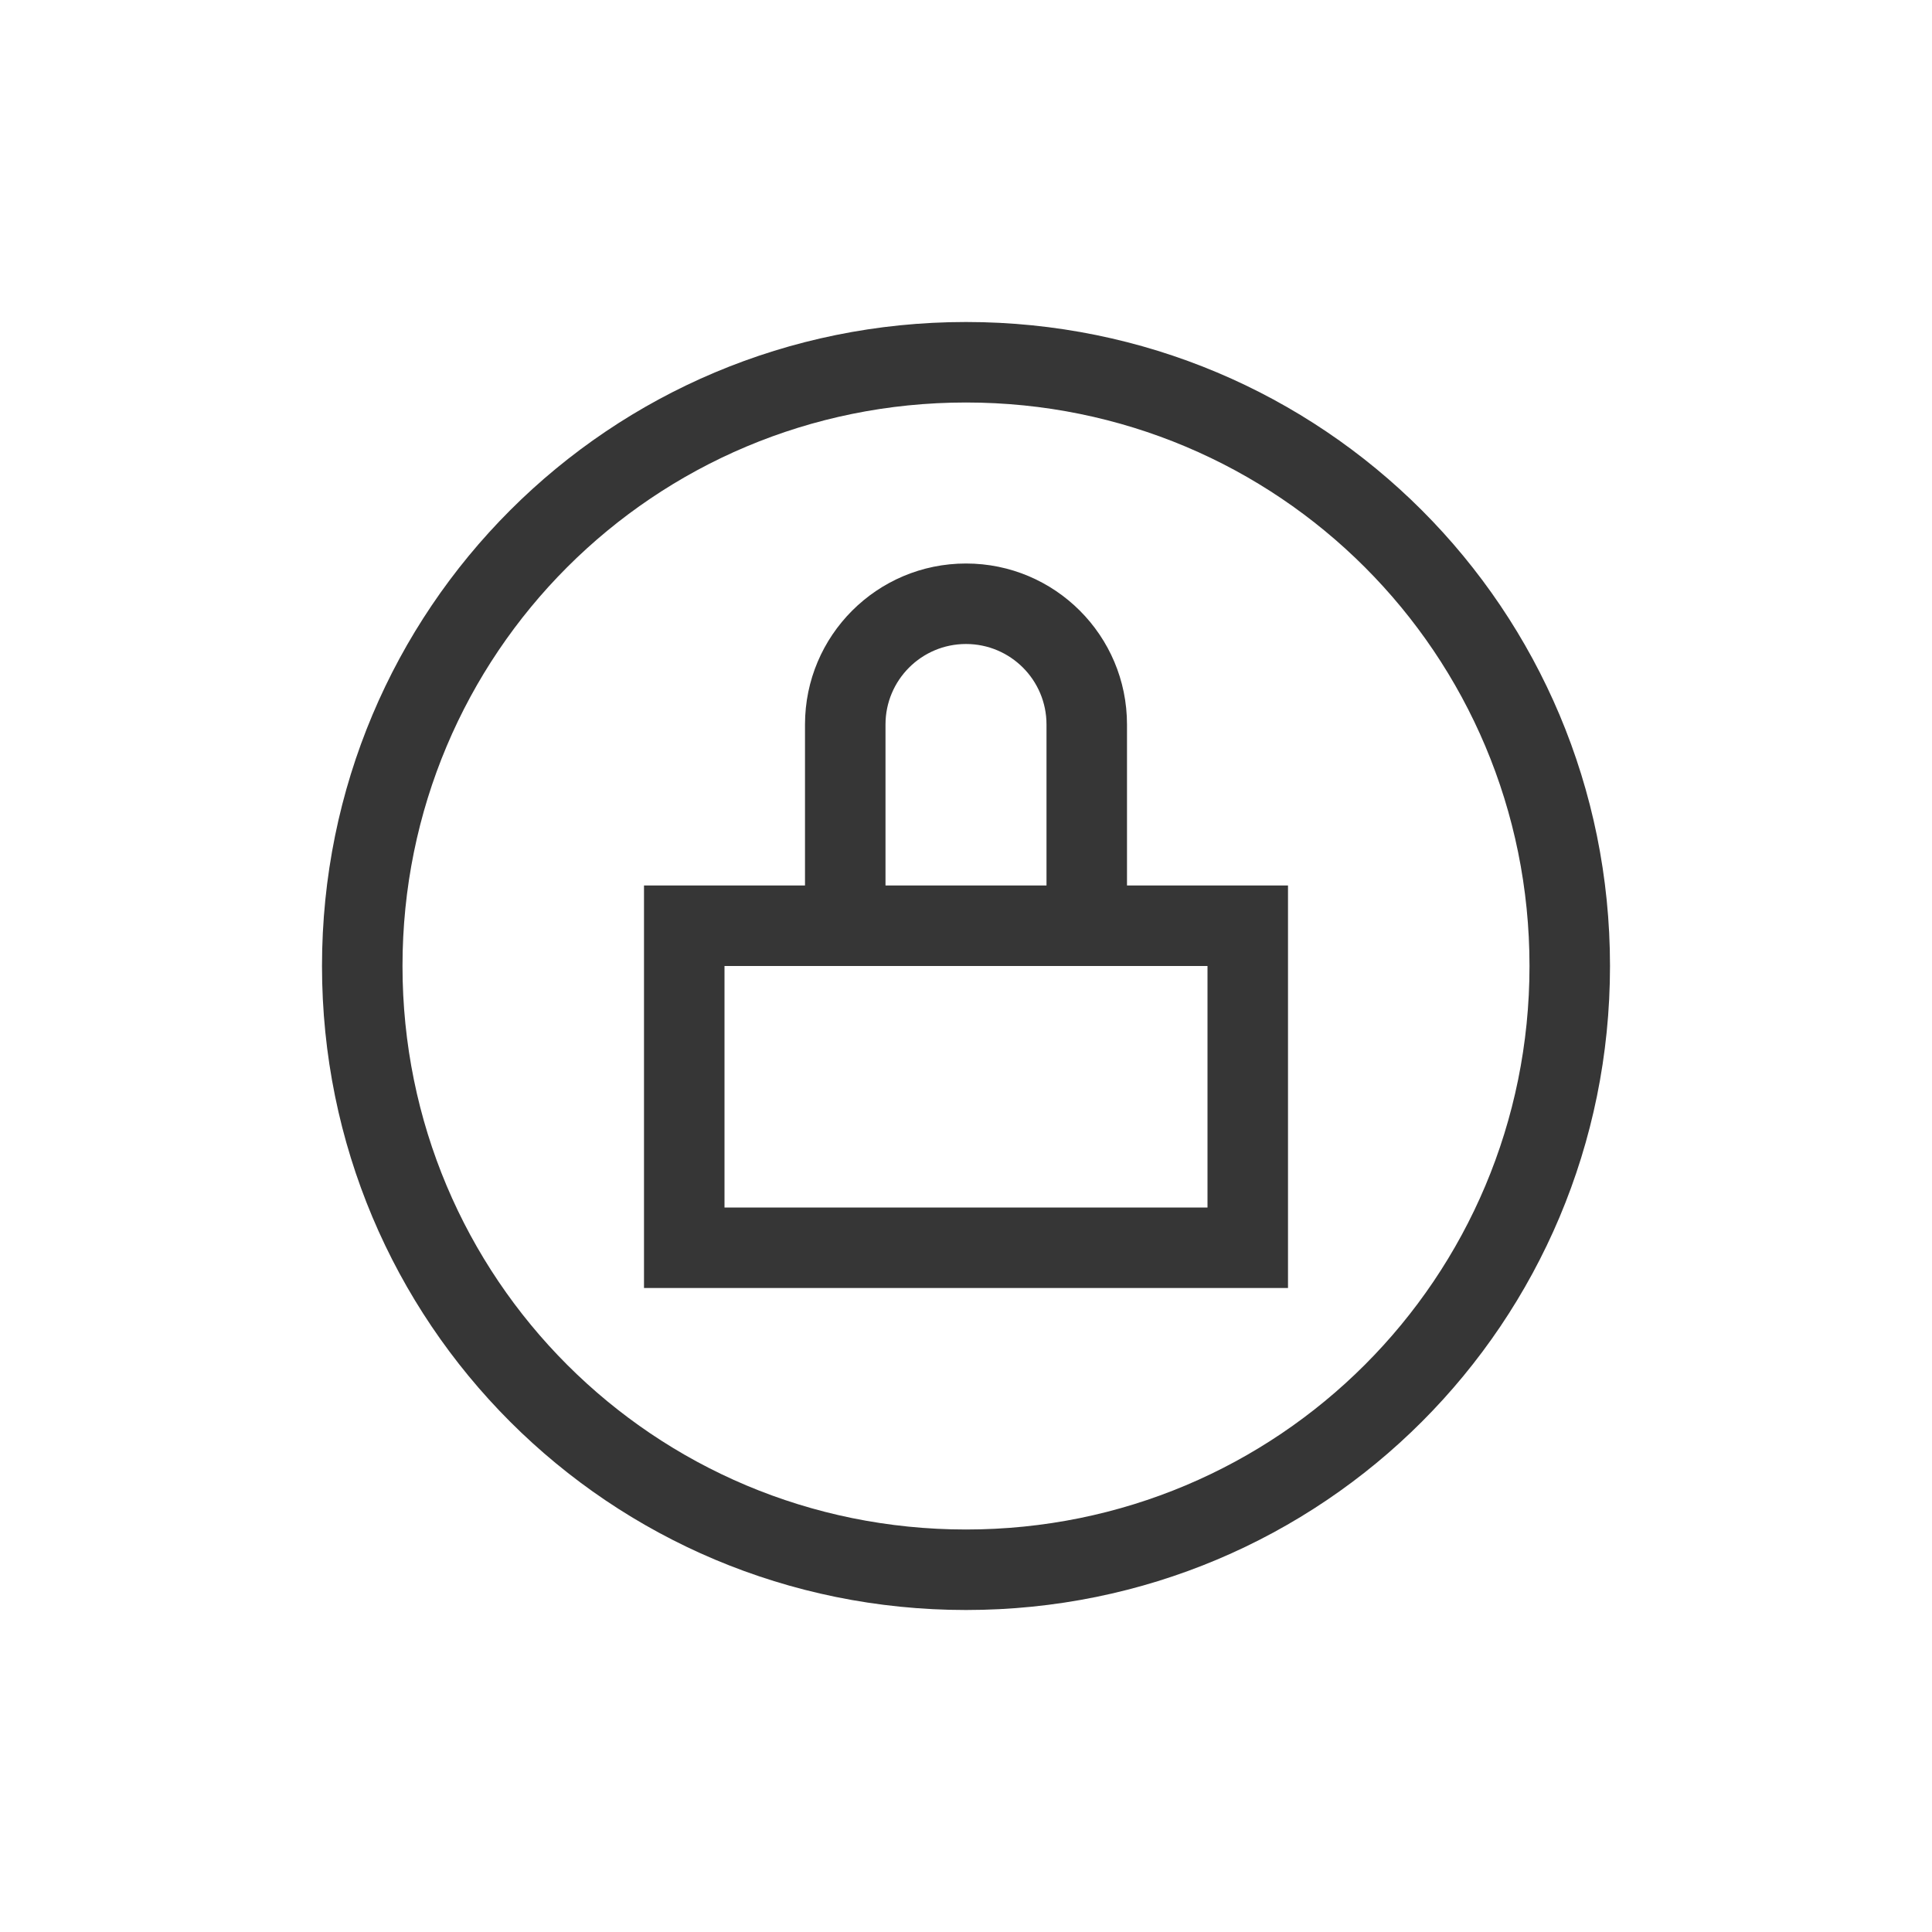
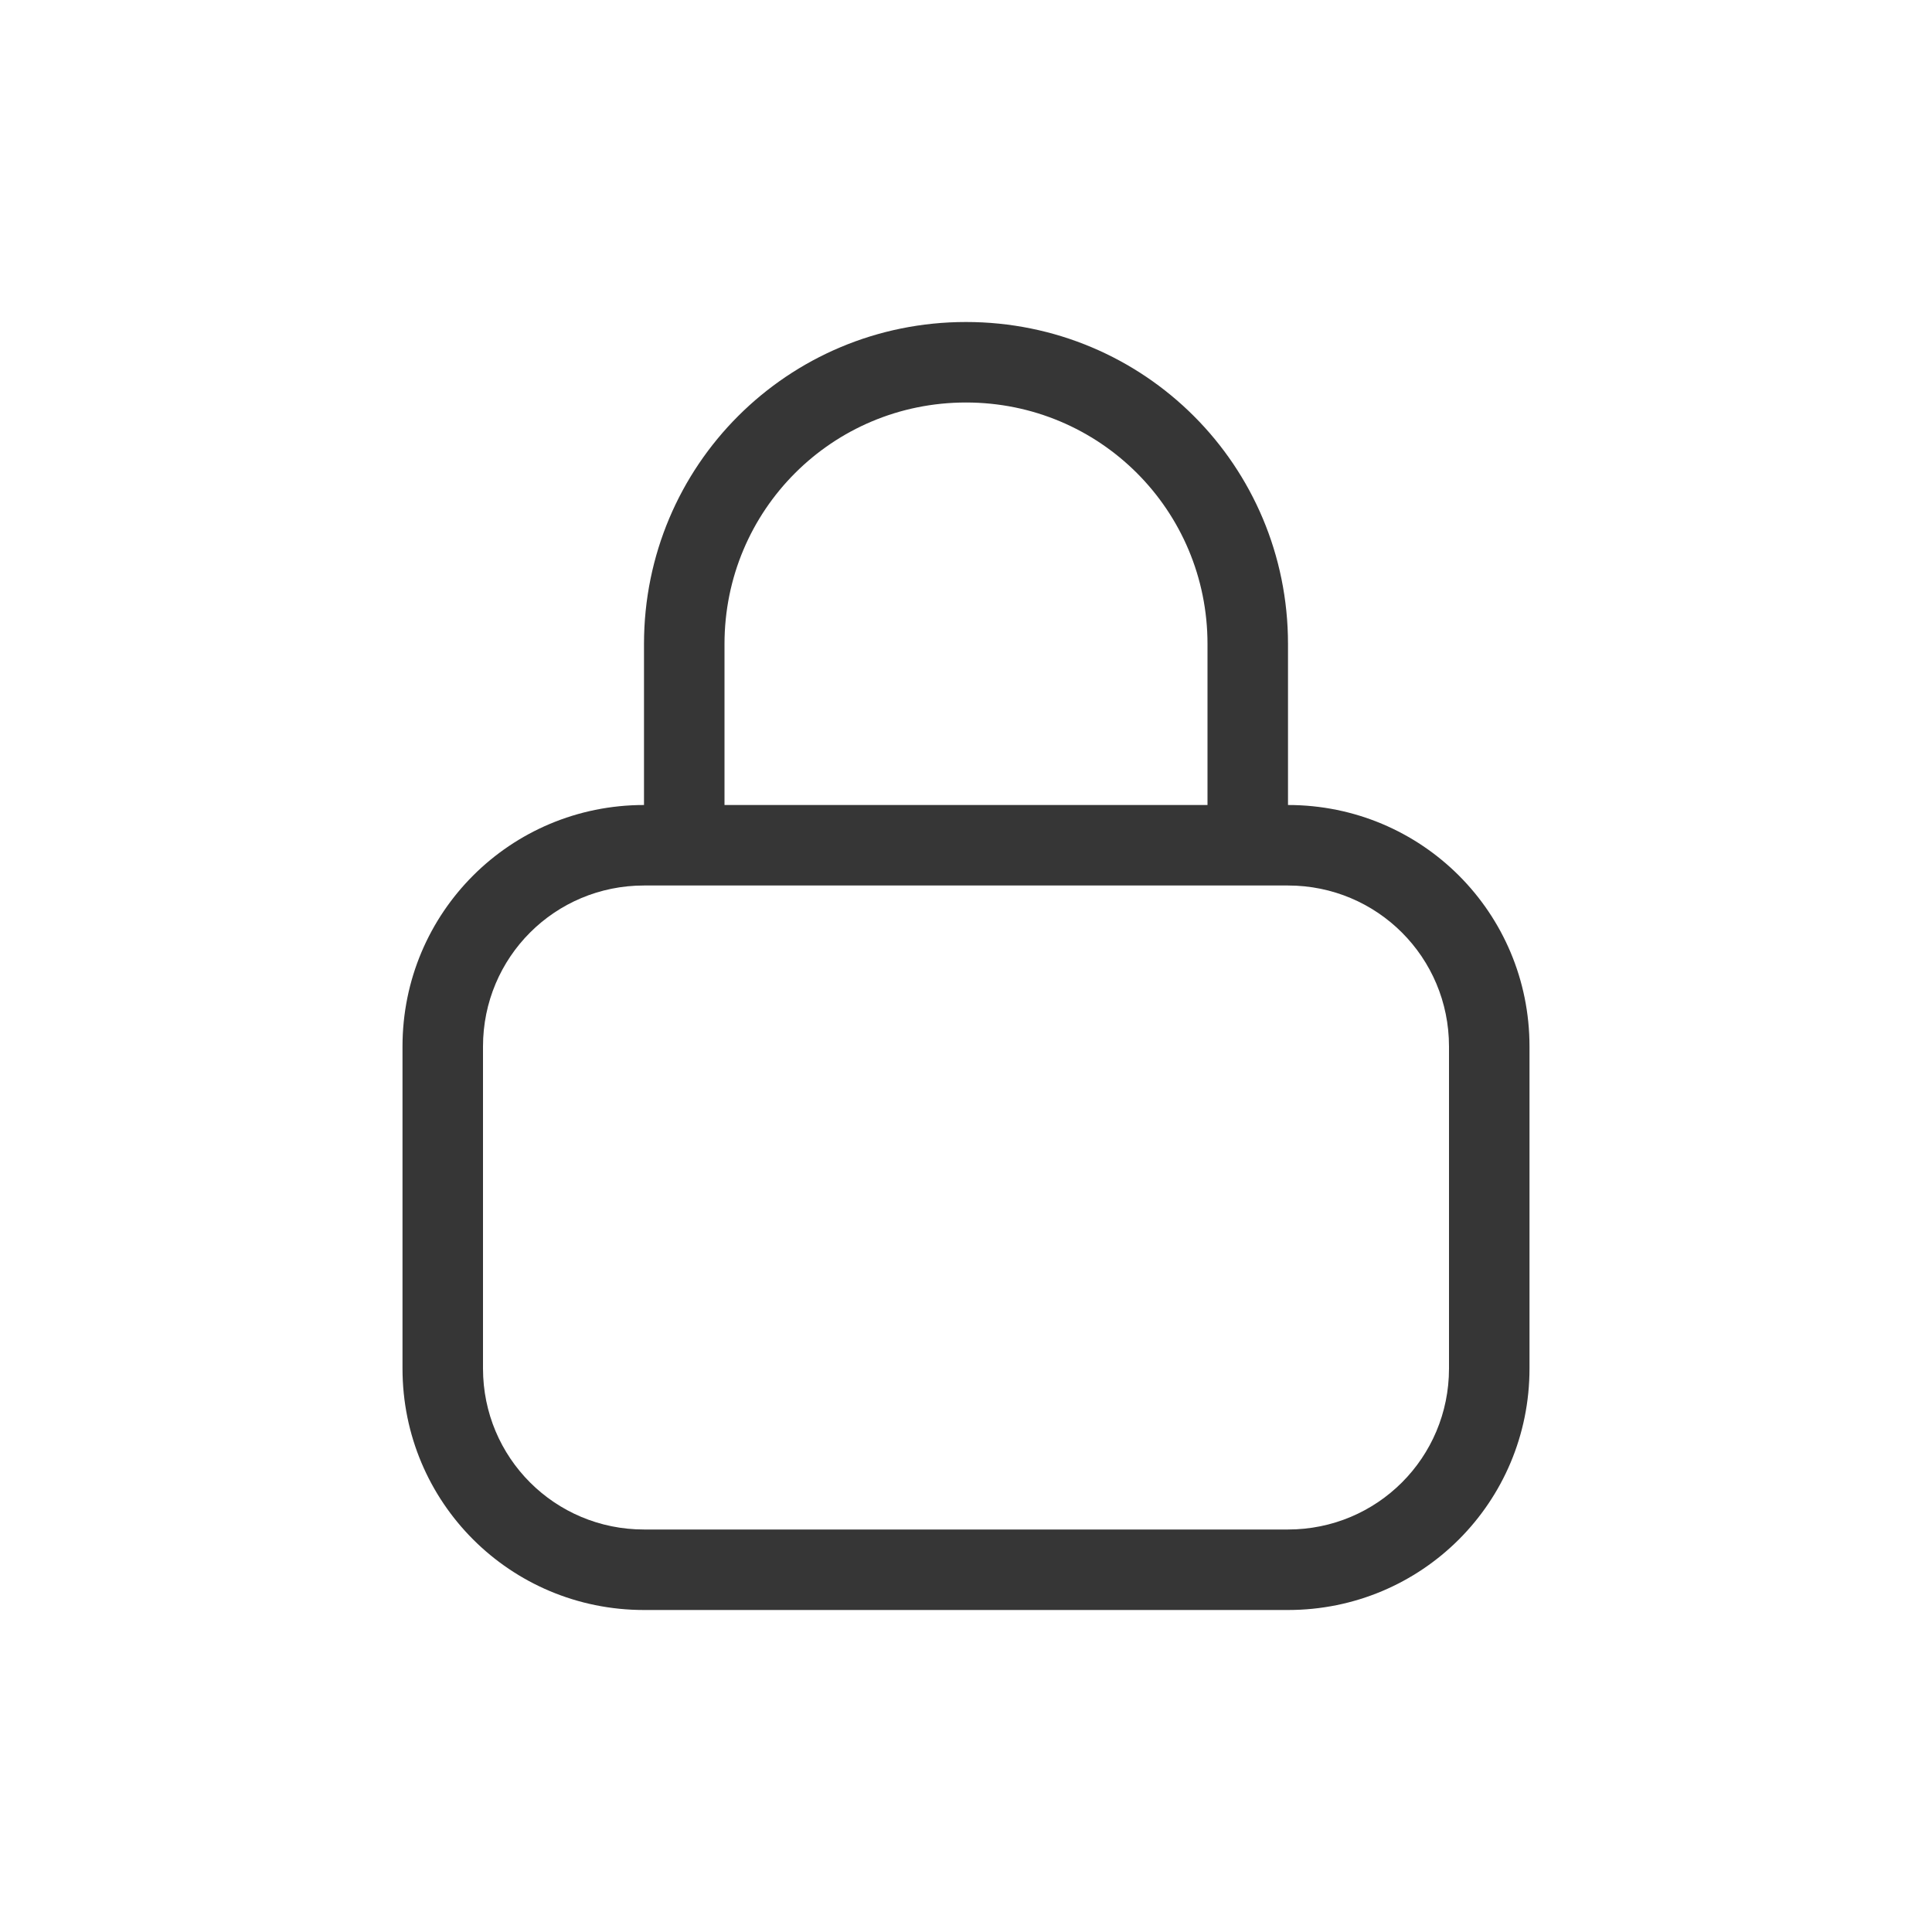
- <svg xmlns="http://www.w3.org/2000/svg" viewBox="0 0 24 24">
-   <defs id="defs3051">
-     <style type="text/css" id="current-color-scheme">
-       .ColorScheme-Text {
+ <svg xmlns="http://www.w3.org/2000/svg" version="1.1" viewBox="0 0 24 24">
+   <defs>
+     <style id="current-color-scheme" type="text/css">.ColorScheme-Text {
        color:#363636;
-       }
-       </style>
+       }</style>
  </defs>
-   <g transform="translate(1,1)">
-     <path style="fill:currentColor;fill-opacity:1;stroke:none" d="M 11 3 C 6.568 3 3 6.568 3 11 C 3 15.432 6.568 19 11 19 C 15.432 19 19 15.432 19 11 C 19 6.568 15.432 3 11 3 z M 11 4 C 14.878 4 18 7.122 18 11 C 18 14.878 14.878 18 11 18 C 7.122 18 4 14.878 4 11 C 4 7.122 7.122 4 11 4 z M 11 6 A 2 2 0 0 0 9 8 L 9 10 L 7 10 L 7 15 L 15 15 L 15 10 L 13 10 L 13 8 A 2 2 0 0 0 11 6 z M 11 7 A 1 1 0 0 1 12 8 L 12 10 L 10 10 L 10 8 A 1 1 0 0 1 11 7 z M 8 11 L 9 11 L 10 11 L 12 11 L 13 11 L 14 11 L 14 14 L 8 14 L 8 11 z " class="ColorScheme-Text" />
-   </g>
+   <path class="ColorScheme-Text" d="m12 4c-2.216 0-4 1.784-4 4v2c-1.662 0-3 1.338-3 3v4c0 1.662 1.338 3 3 3h8c1.662 0 3-1.338 3-3v-4c0-1.662-1.338-3-3-3v-2c0-2.216-1.784-4-4-4zm0 1c1.662 0 3 1.338 3 3v2h-6v-2c0-1.662 1.338-3 3-3zm-4 6h8c1.108 0 2 0.892 2 2v4c0 1.108-0.892 2-2 2h-8c-1.108 0-2-0.892-2-2v-4c0-1.108 0.892-2 2-2z" fill="currentColor" />
</svg>
